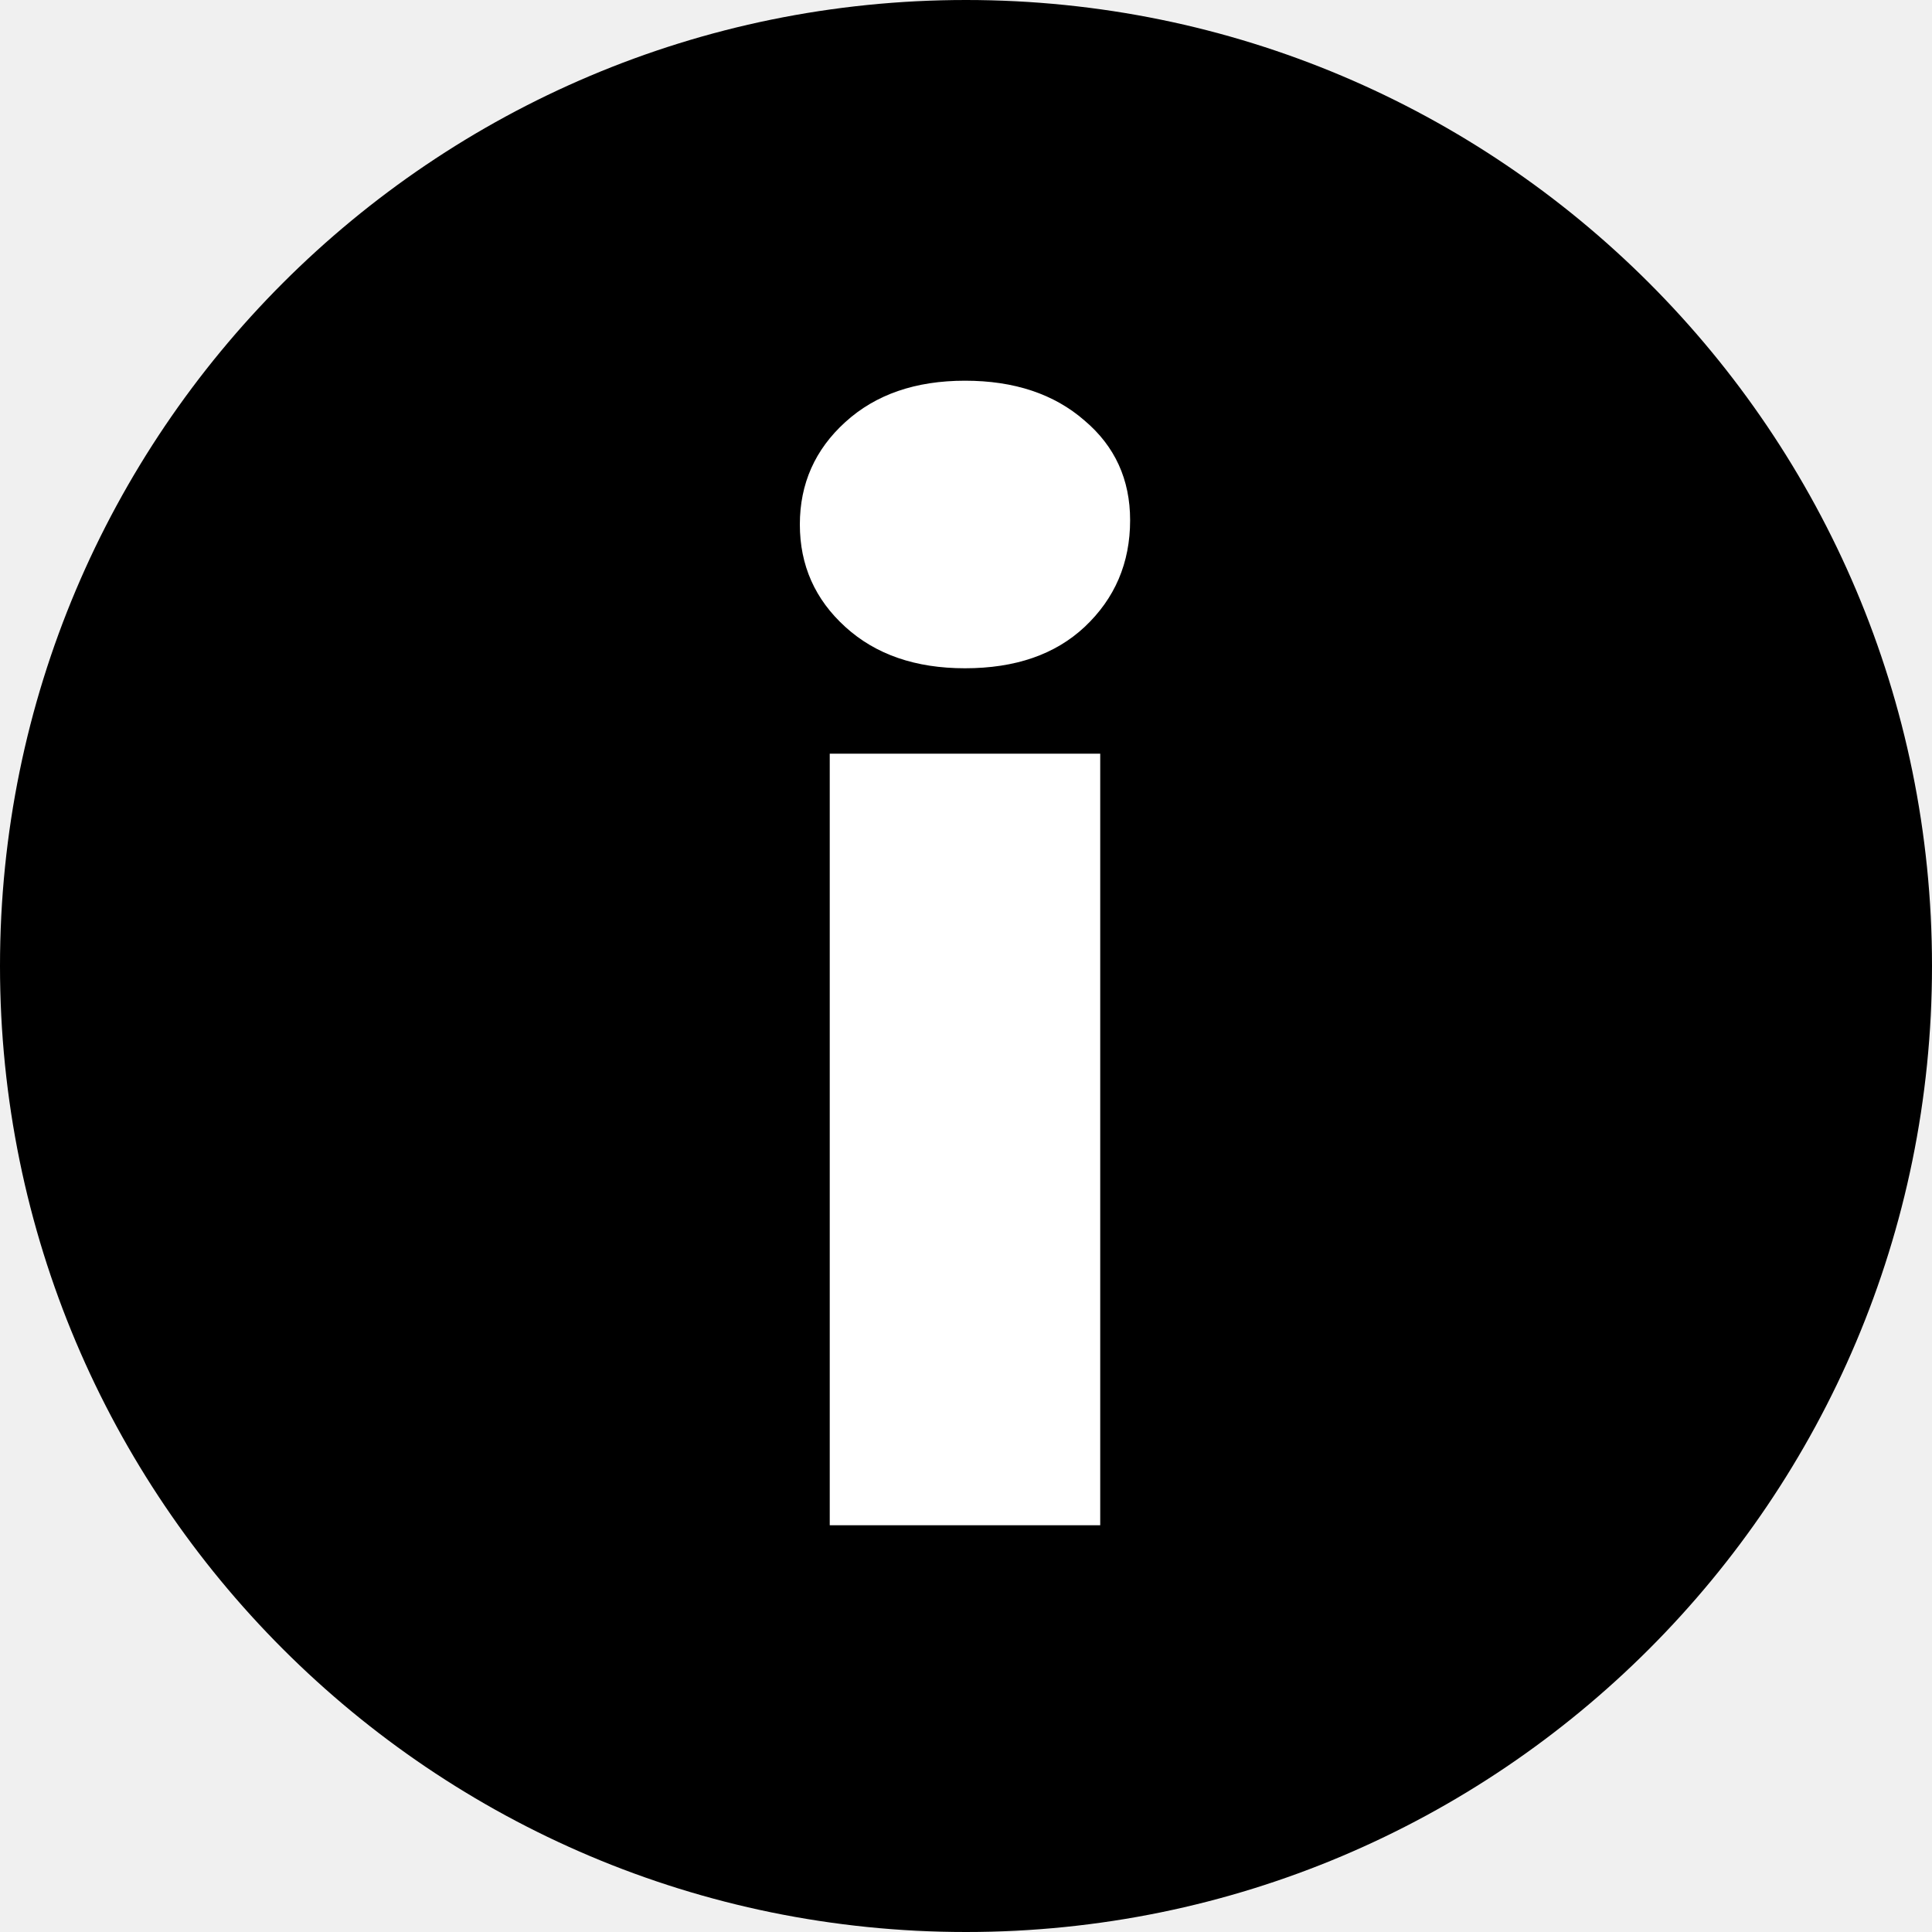
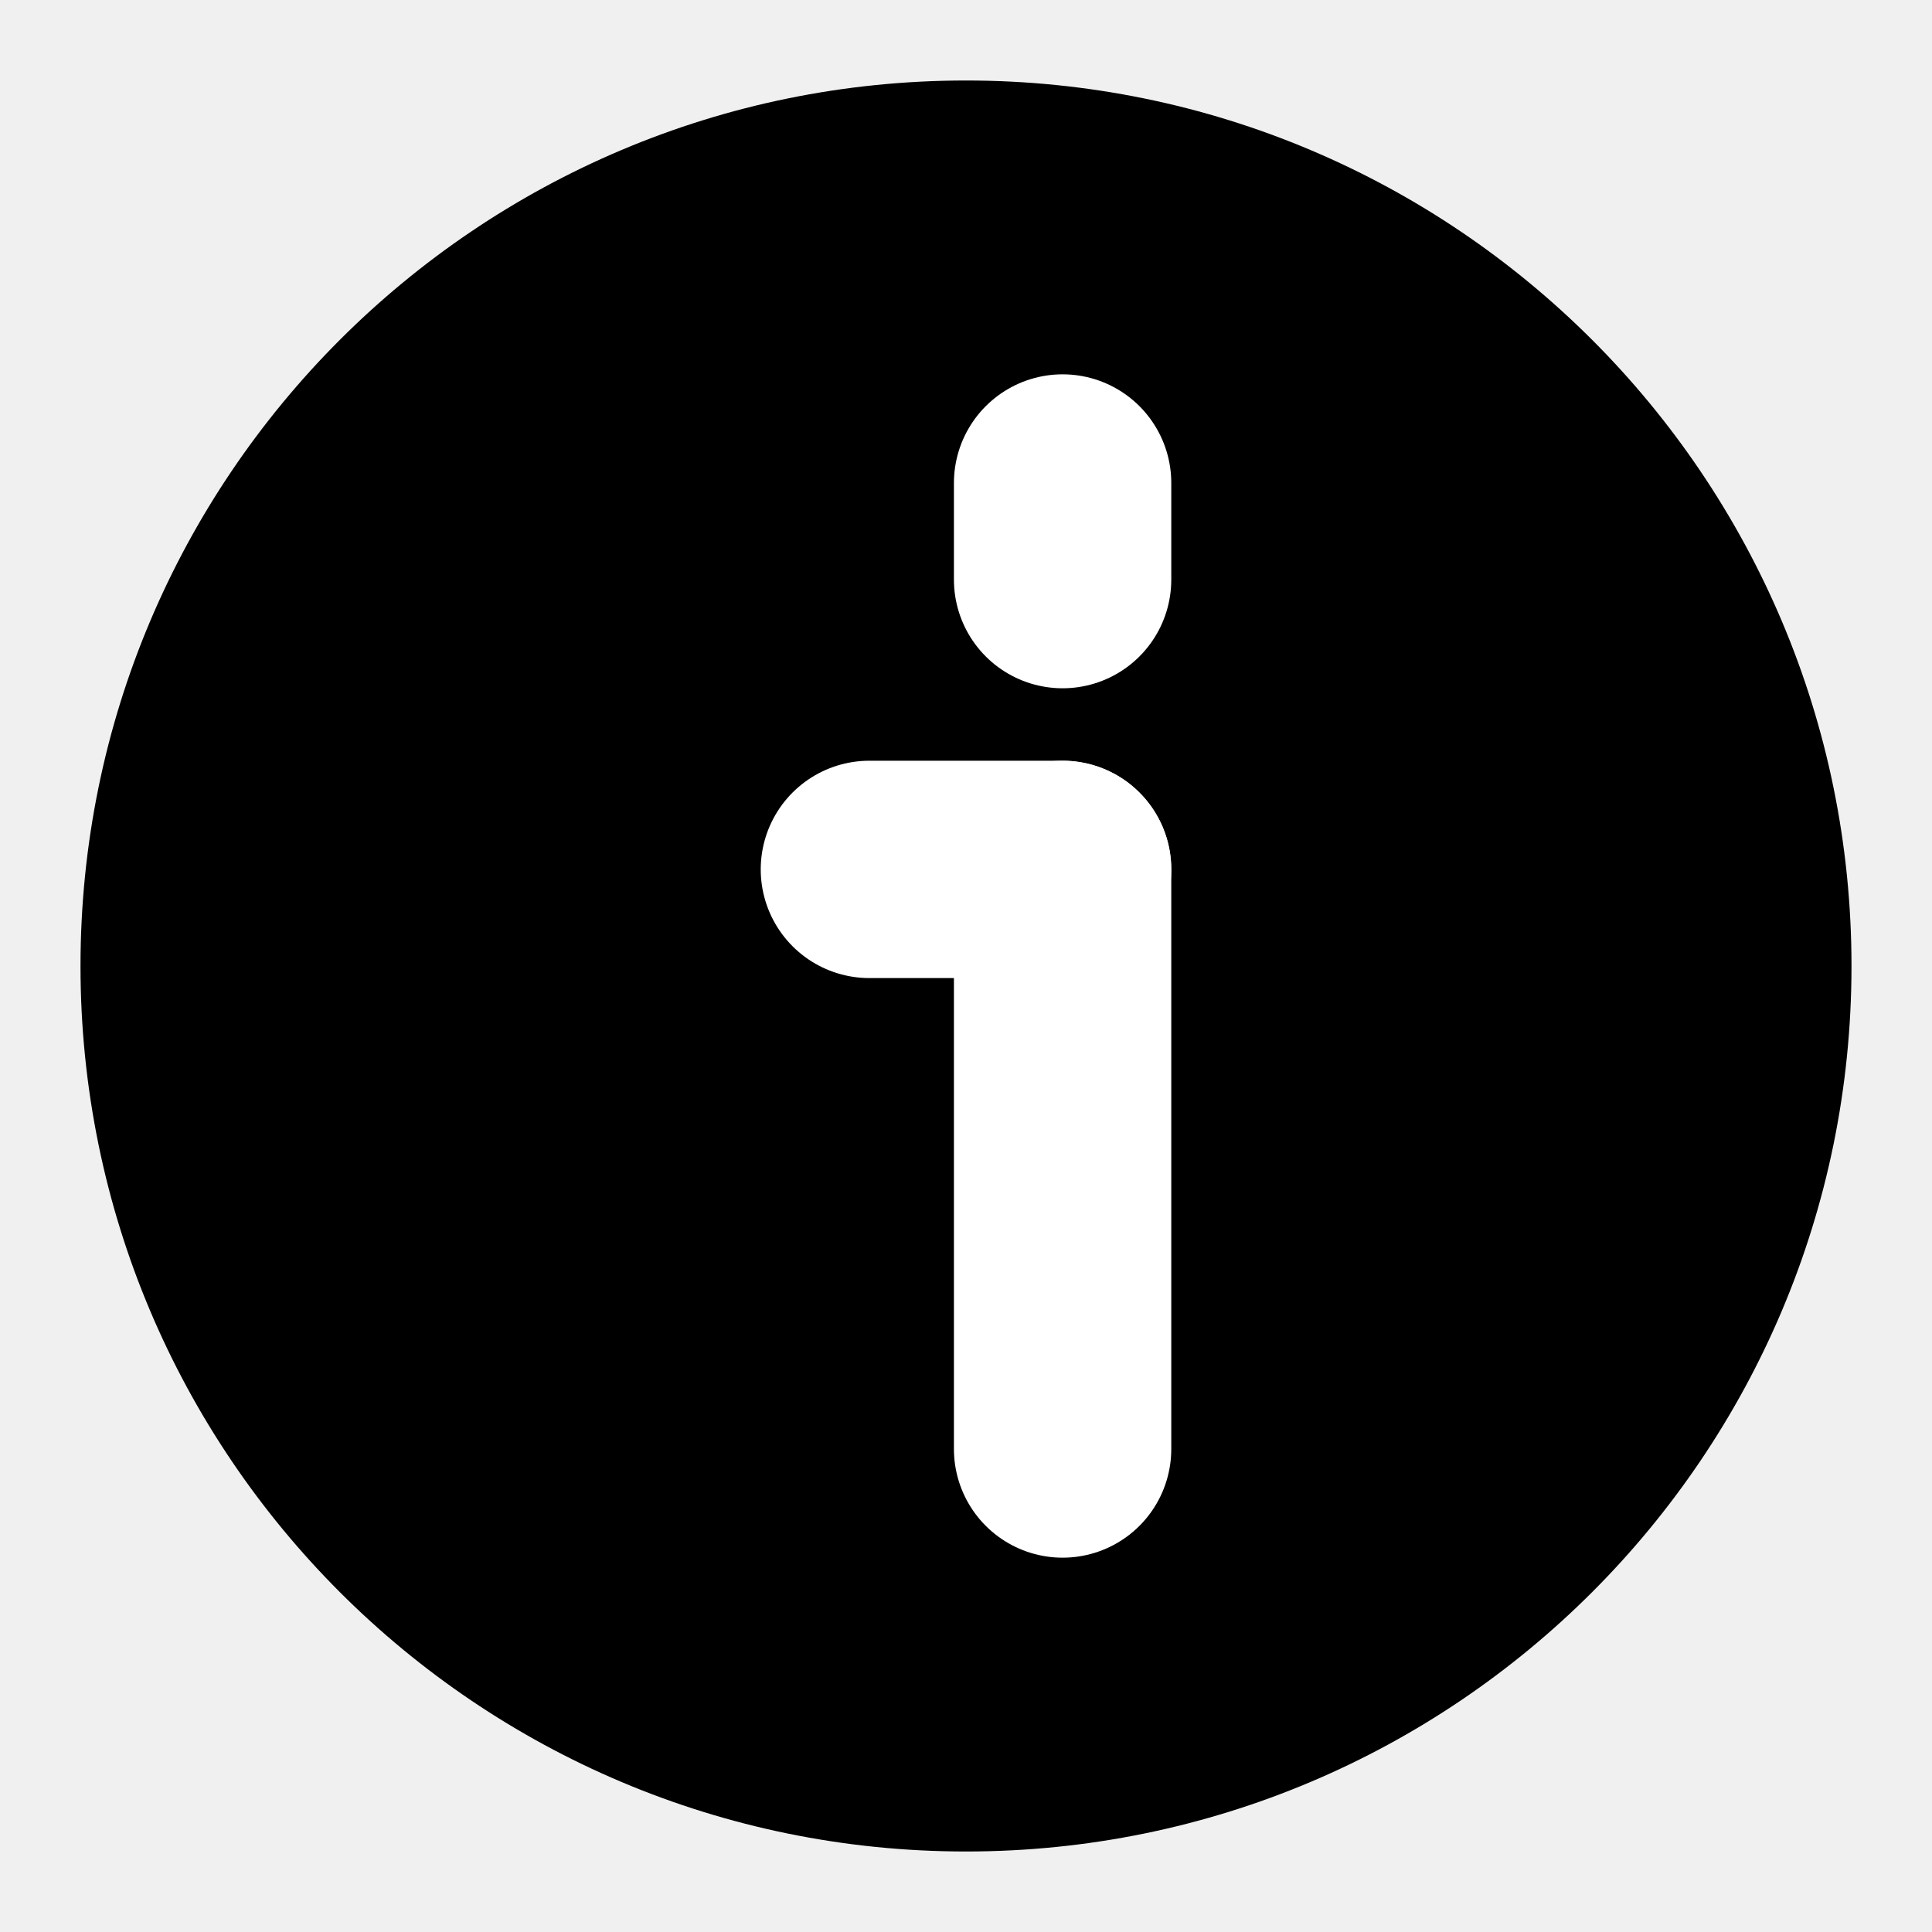
- <svg xmlns="http://www.w3.org/2000/svg" width="19" height="19" viewBox="0 0 19 19" fill="none">
-   <rect width="19" height="19" rx="9.5" fill="black" />
-   <path d="M8.16 15V7.412H10.82V15H8.16ZM9.49 6.572C9.004 6.572 8.612 6.437 8.314 6.166C8.015 5.895 7.866 5.559 7.866 5.158C7.866 4.757 8.015 4.421 8.314 4.15C8.612 3.879 9.004 3.744 9.49 3.744C9.975 3.744 10.367 3.875 10.666 4.136C10.964 4.388 11.114 4.715 11.114 5.116C11.114 5.536 10.964 5.886 10.666 6.166C10.376 6.437 9.984 6.572 9.49 6.572Z" fill="white" />
+ <svg xmlns="http://www.w3.org/2000/svg" width="24" height="24" viewBox="0 0 24 24" fill="none">
+   <rect x="1" y="1" width="22" height="22" rx="11" fill="black" />
+   <path d="M13.2 18L13.2 10.8" stroke="white" stroke-width="2.7" stroke-linecap="round" stroke-linejoin="round" />
+   <path d="M10.8 10.8L13.2 10.8" stroke="white" stroke-width="2.7" stroke-linecap="round" stroke-linejoin="round" />
+   <path d="M13.2 7.2L13.2 6" stroke="white" stroke-width="2.7" stroke-linecap="round" stroke-linejoin="round" />
</svg>
